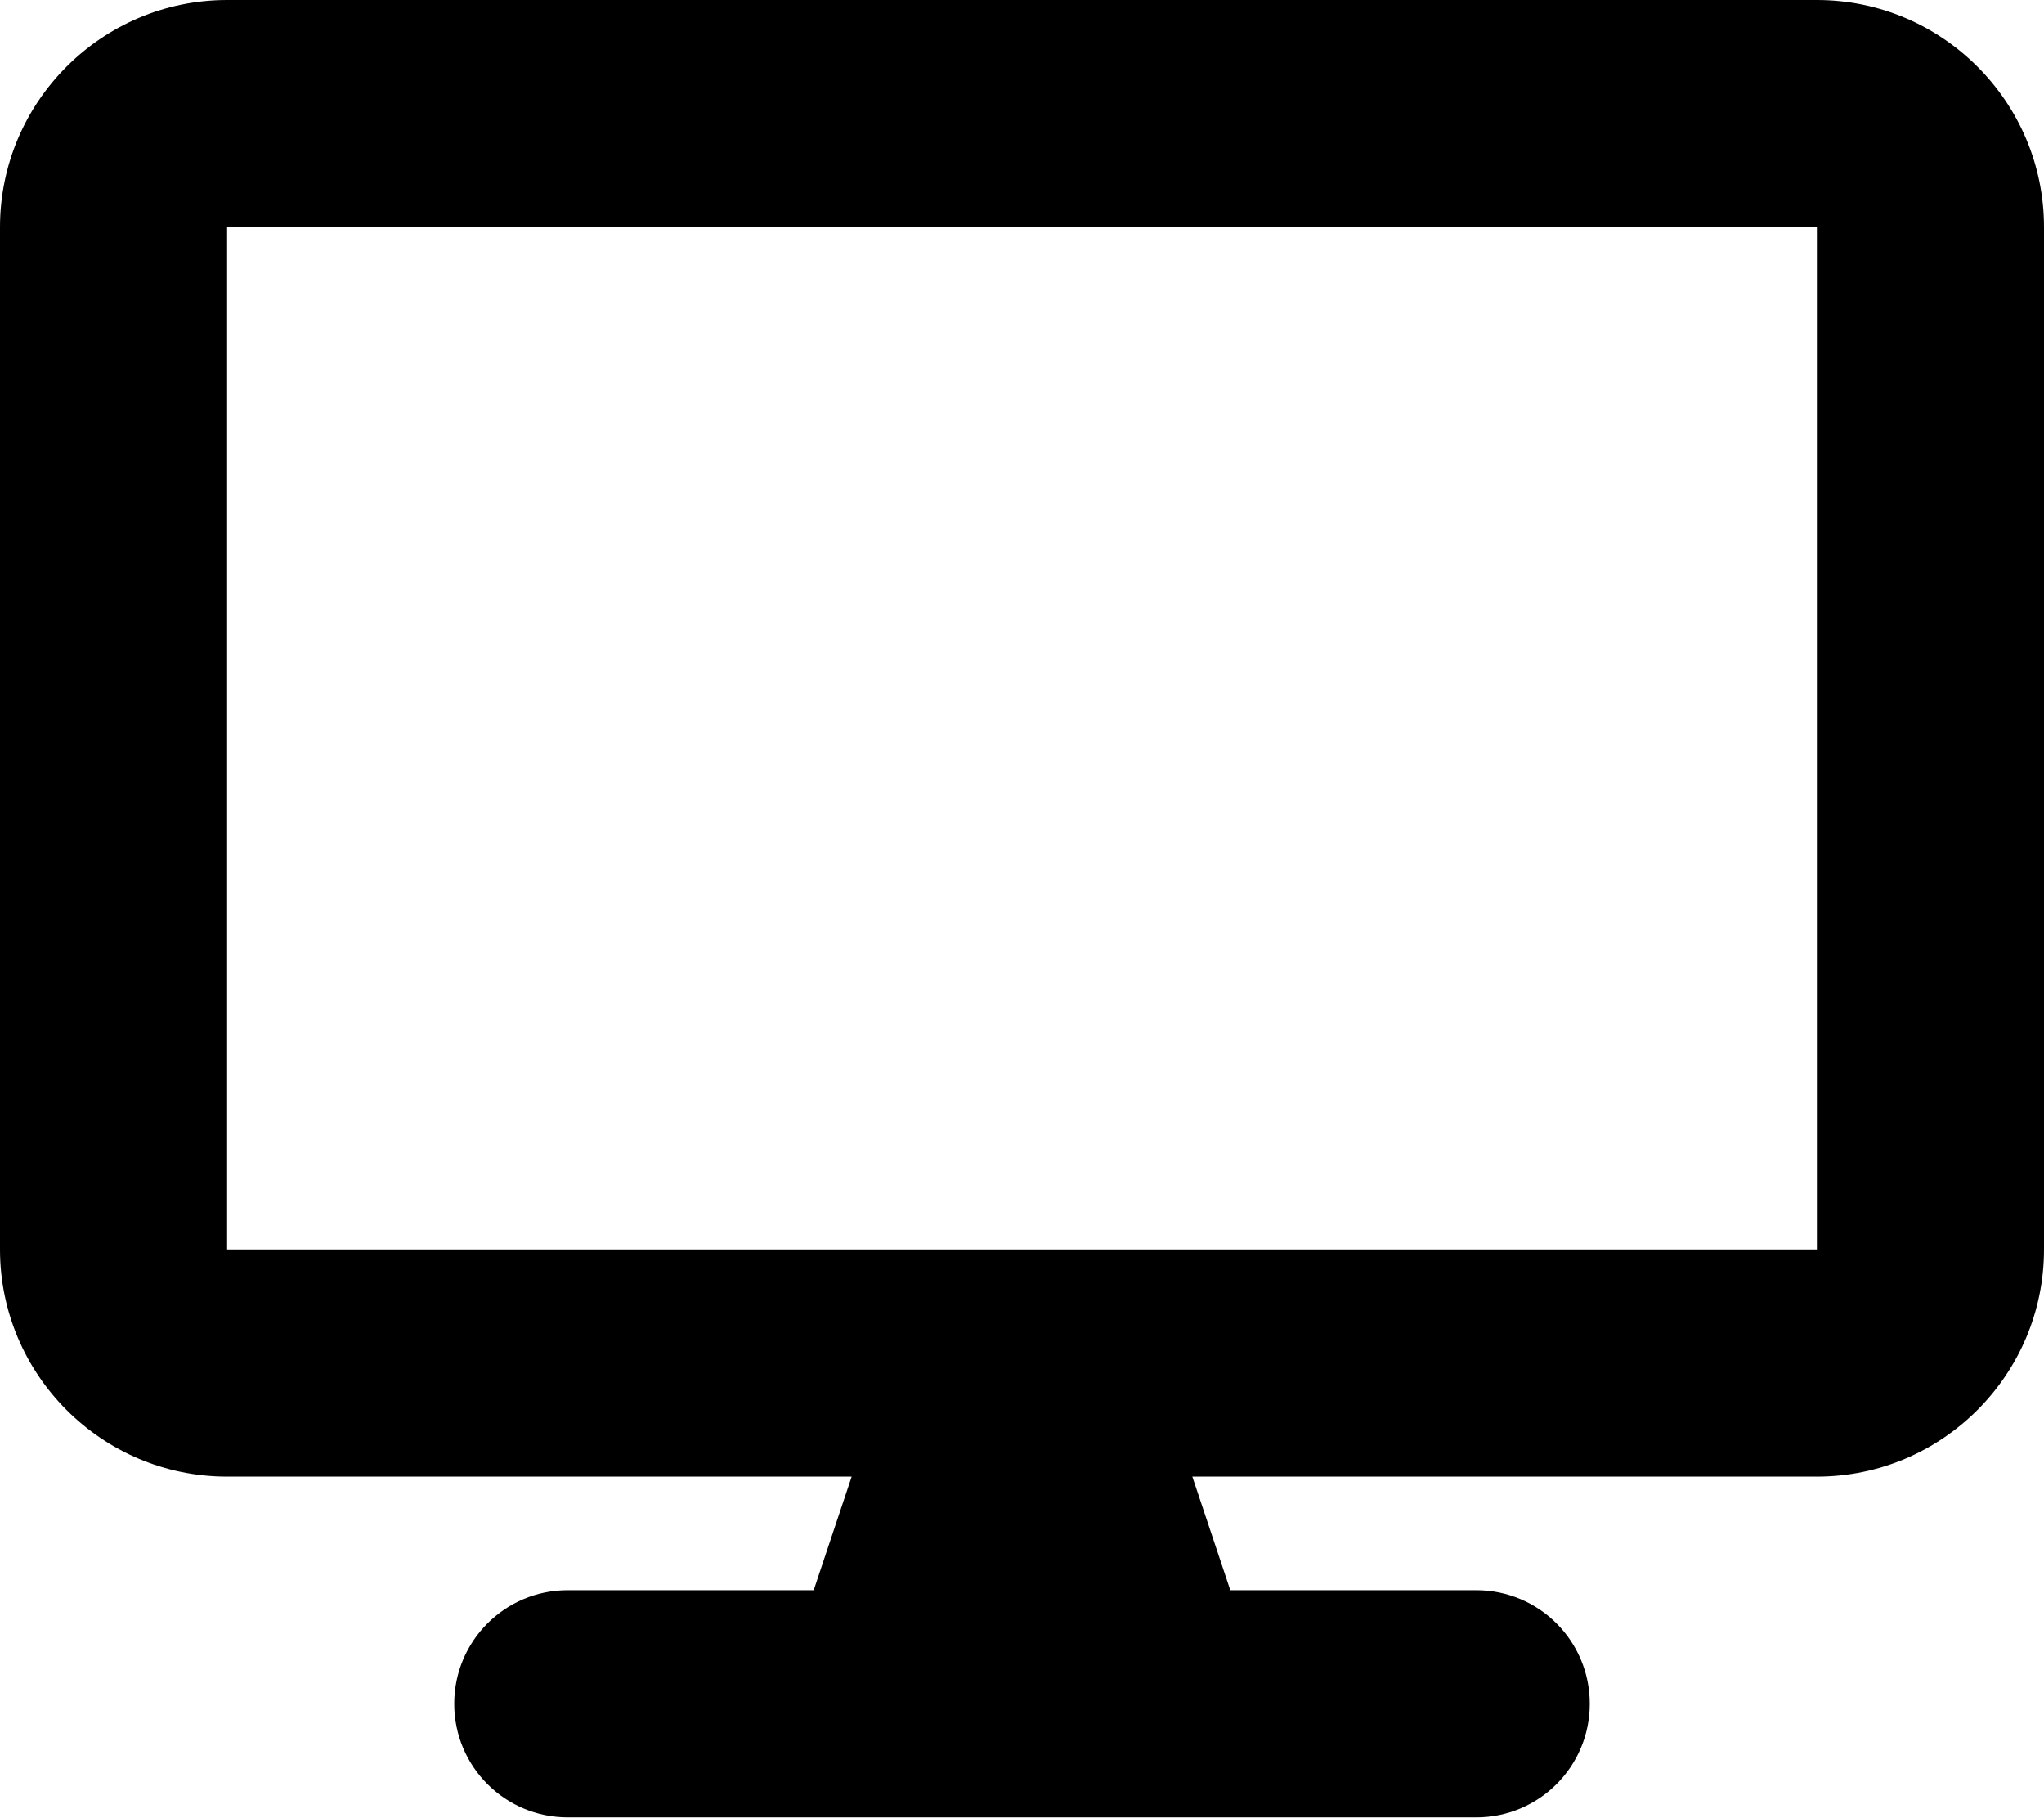
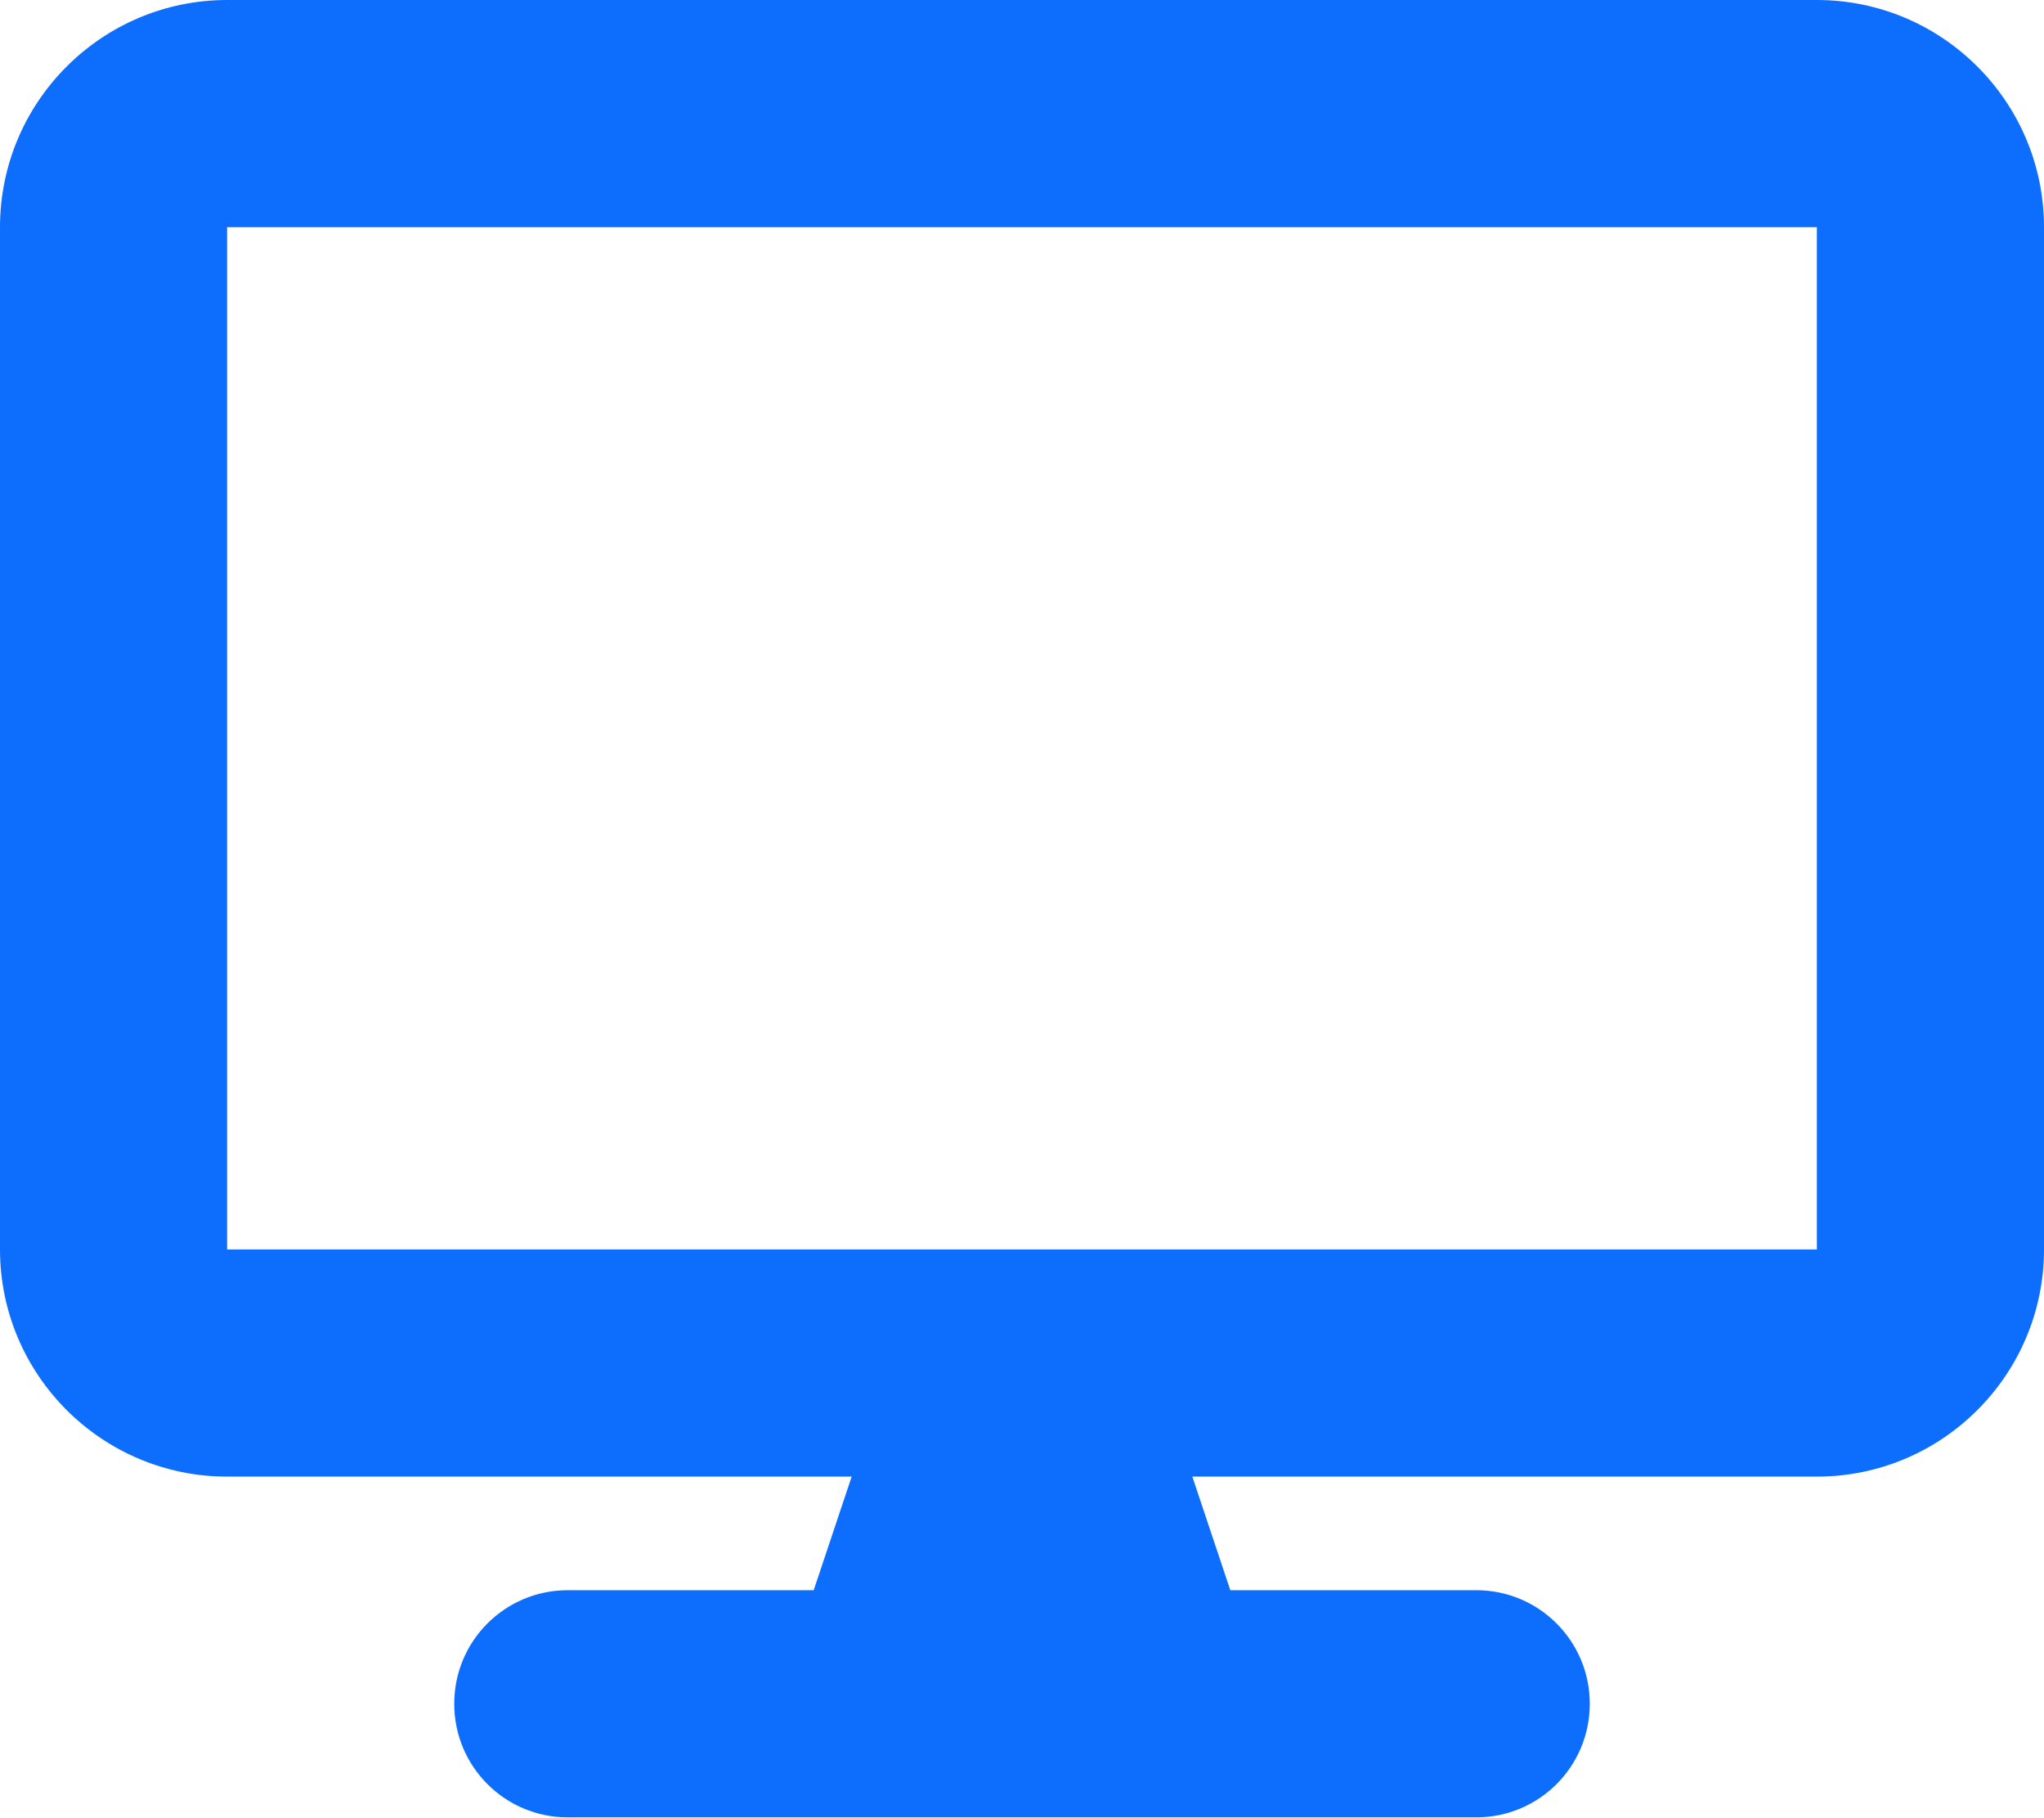
<svg xmlns="http://www.w3.org/2000/svg" viewBox="0 0 576 512">
-   <path d="M64 0C28.7 0 0 28.7 0 64L0 352c0 35.3 28.7 64 64 64l176 0-10.7 32L160 448c-17.7 0-32 14.3-32 32s14.3 32 32 32l256 0c17.7 0 32-14.3 32-32s-14.3-32-32-32l-69.3 0L336 416l176 0c35.3 0 64-28.7 64-64l0-288c0-35.3-28.7-64-64-64L64 0zM512 64l0 288L64 352 64 64l448 0z" />
+   <path fill="#0d6efd" d="M64 0C28.7 0 0 28.7 0 64L0 352c0 35.3 28.7 64 64 64l176 0-10.7 32L160 448c-17.7 0-32 14.3-32 32s14.3 32 32 32l256 0c17.7 0 32-14.3 32-32s-14.3-32-32-32l-69.3 0L336 416l176 0c35.3 0 64-28.7 64-64l0-288c0-35.3-28.7-64-64-64L64 0zM512 64l0 288L64 352 64 64l448 0z" />
</svg>
